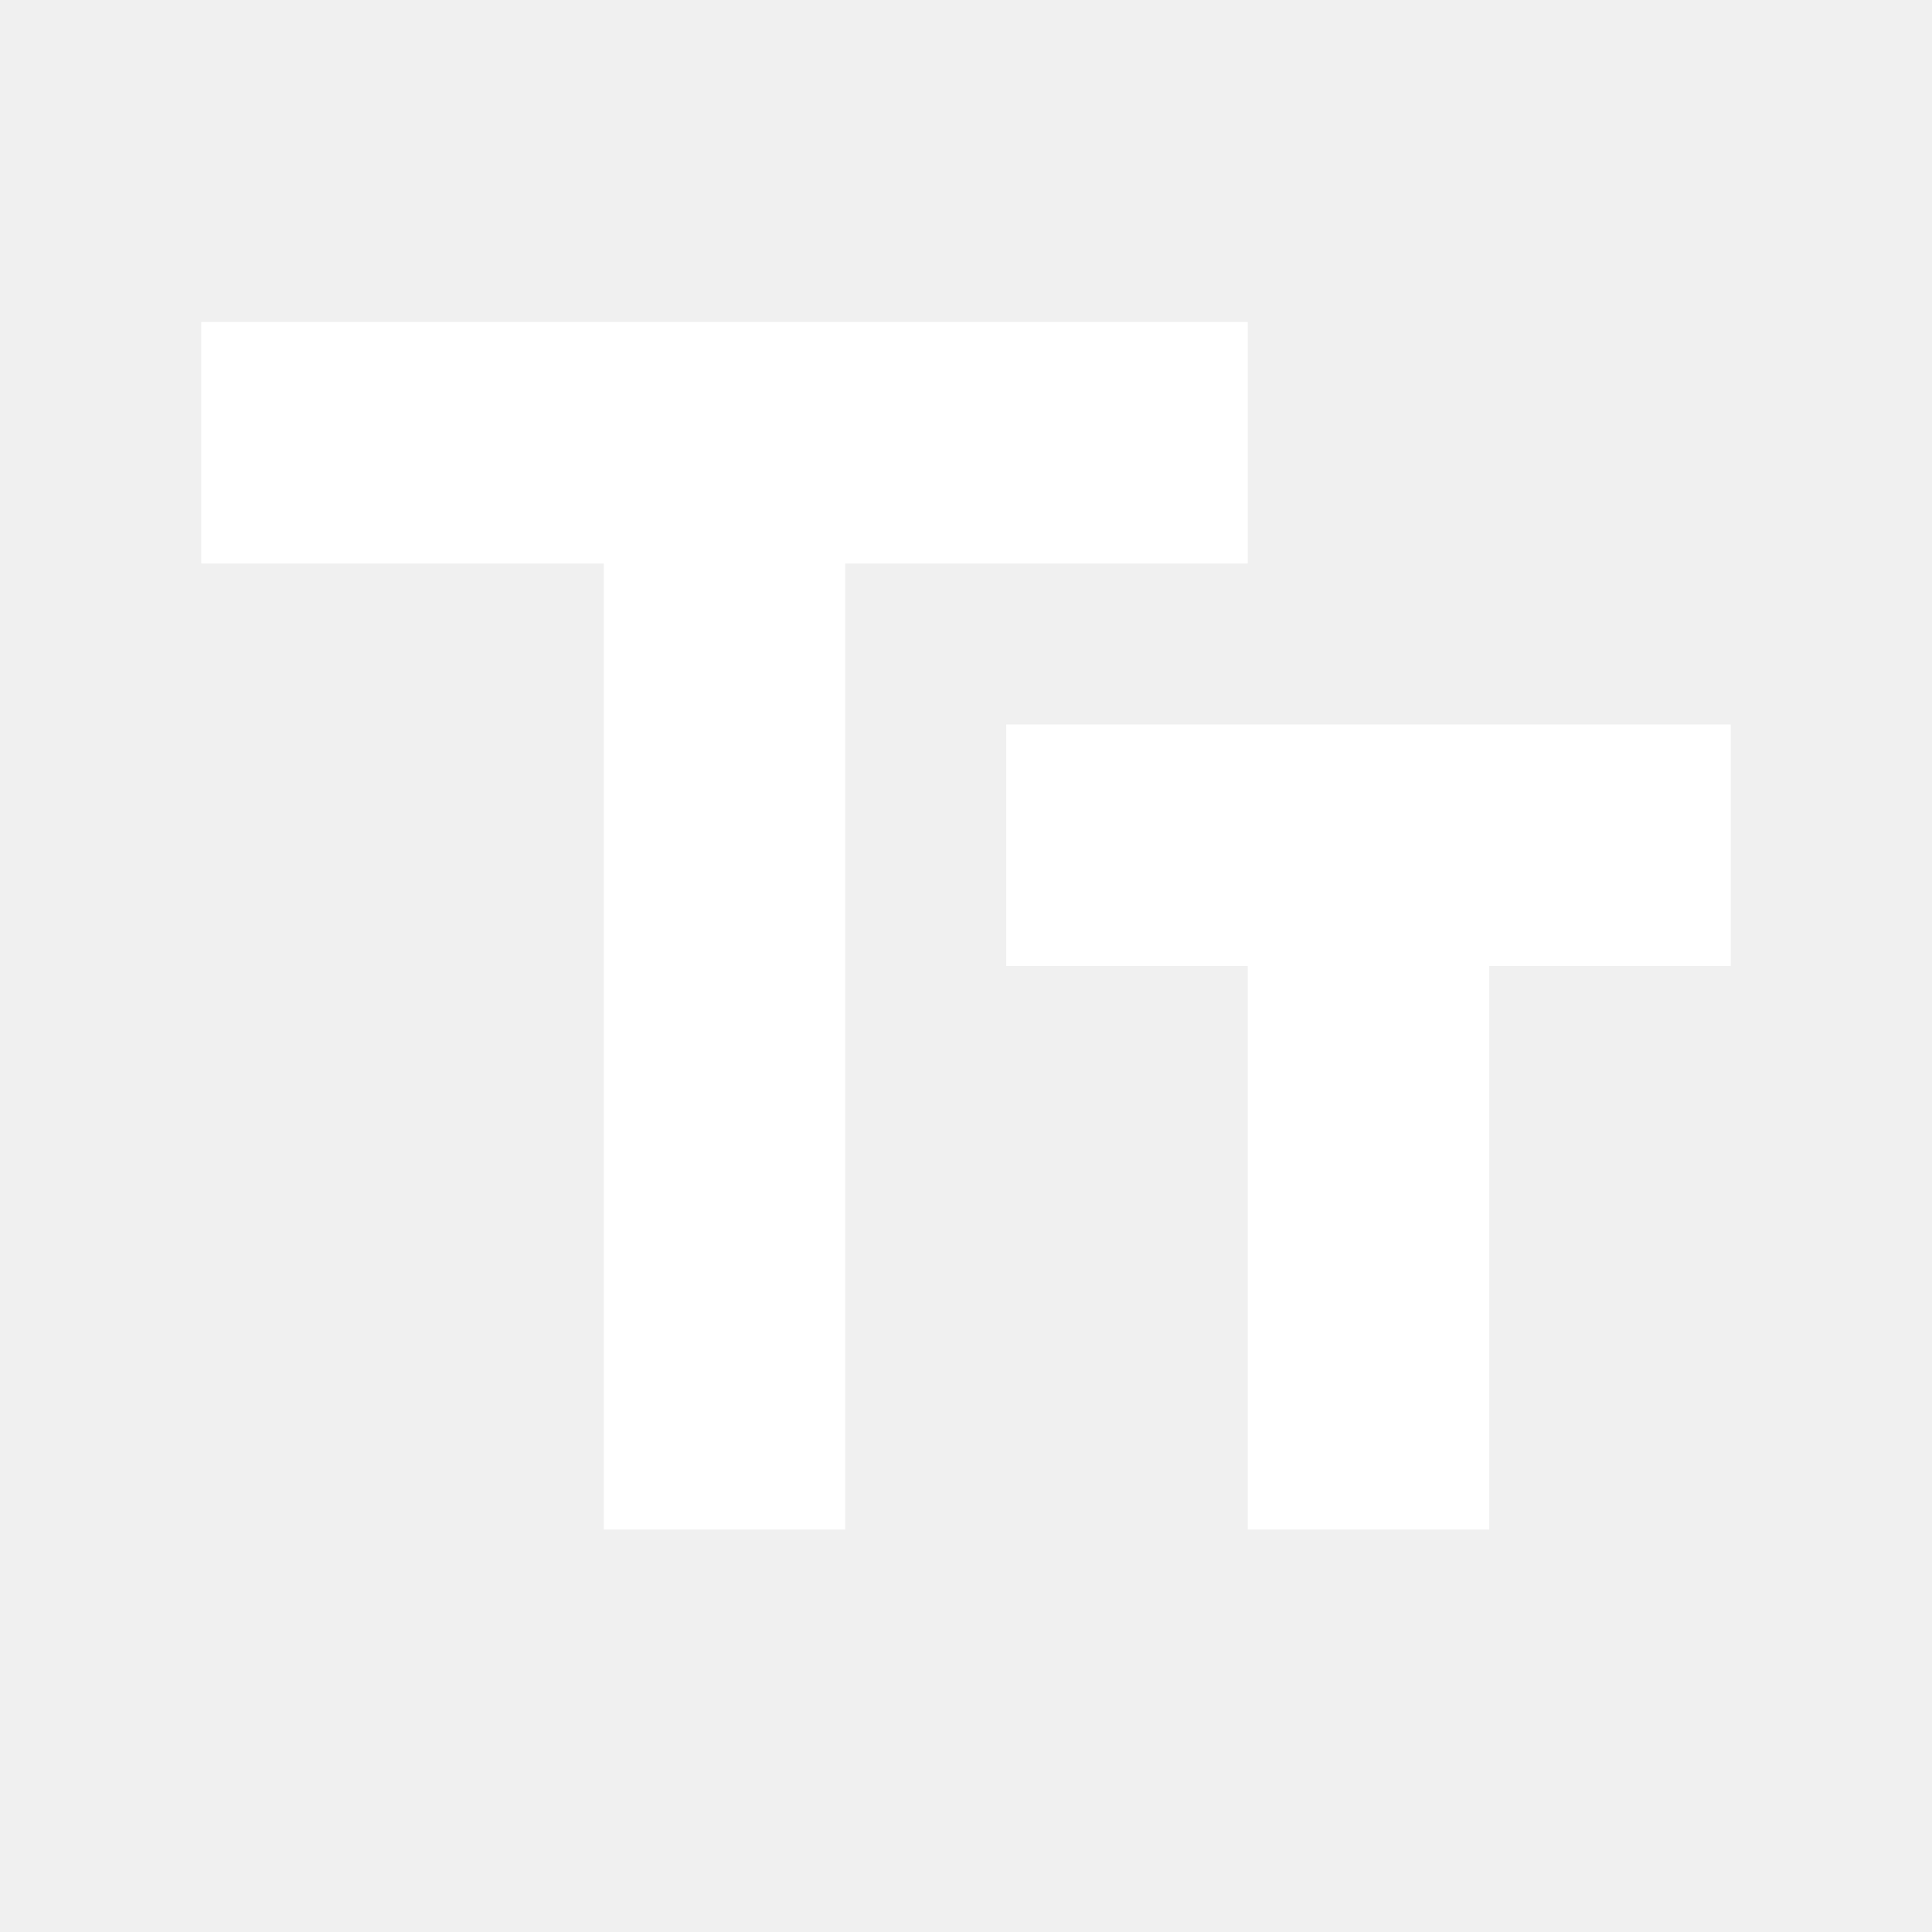
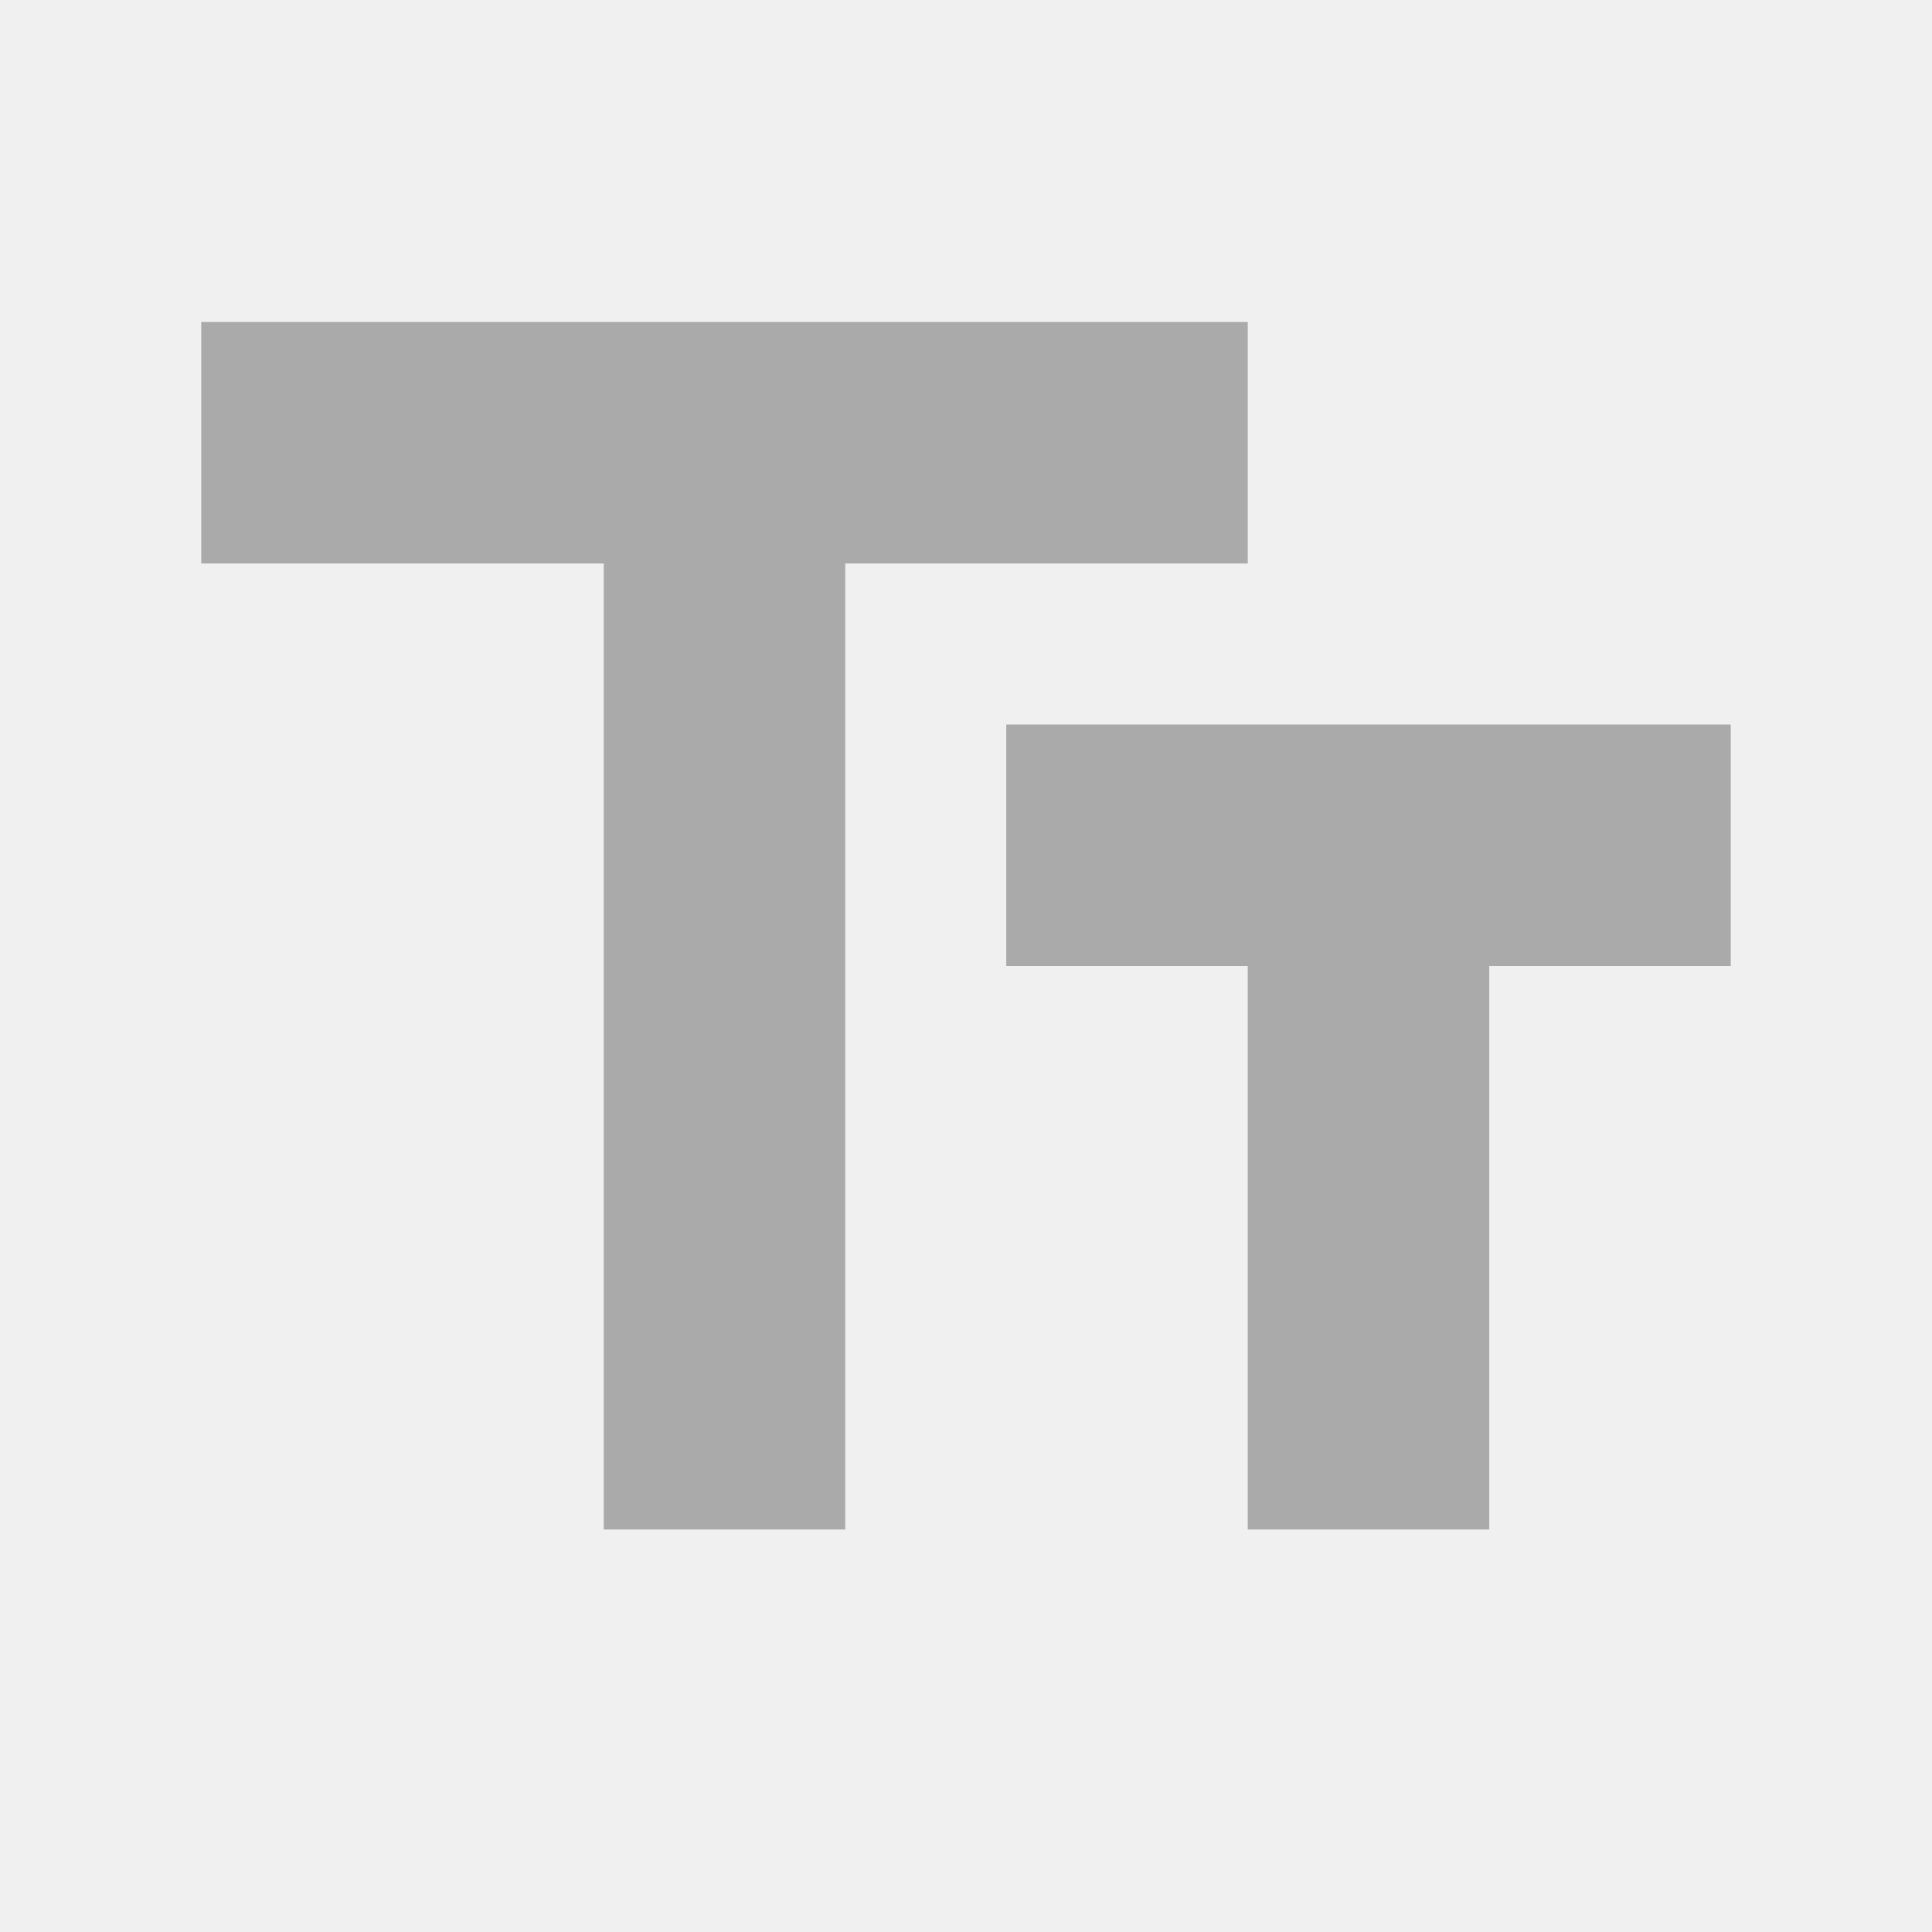
<svg xmlns="http://www.w3.org/2000/svg" enable-background="new 0 0 24 24" height="24" viewBox="0 0 24 24" width="24">
  <g>
    <rect fill="none" height="24" width="24" />
  </g>
  <g>
    <g>
      <g>
-         <path d="M2.5,4v3h5v12h3V7h5V4H2.5z M21.5,9h-9v3h3v7h3v-7h3V9z" fill="#fff" />
+         <path d="M2.5,4v3h5v12h3V7h5V4H2.5z M21.5,9h-9v3h3v7h3v-7h3V9z" fill="#aaa" />
      </g>
    </g>
  </g>
</svg>
